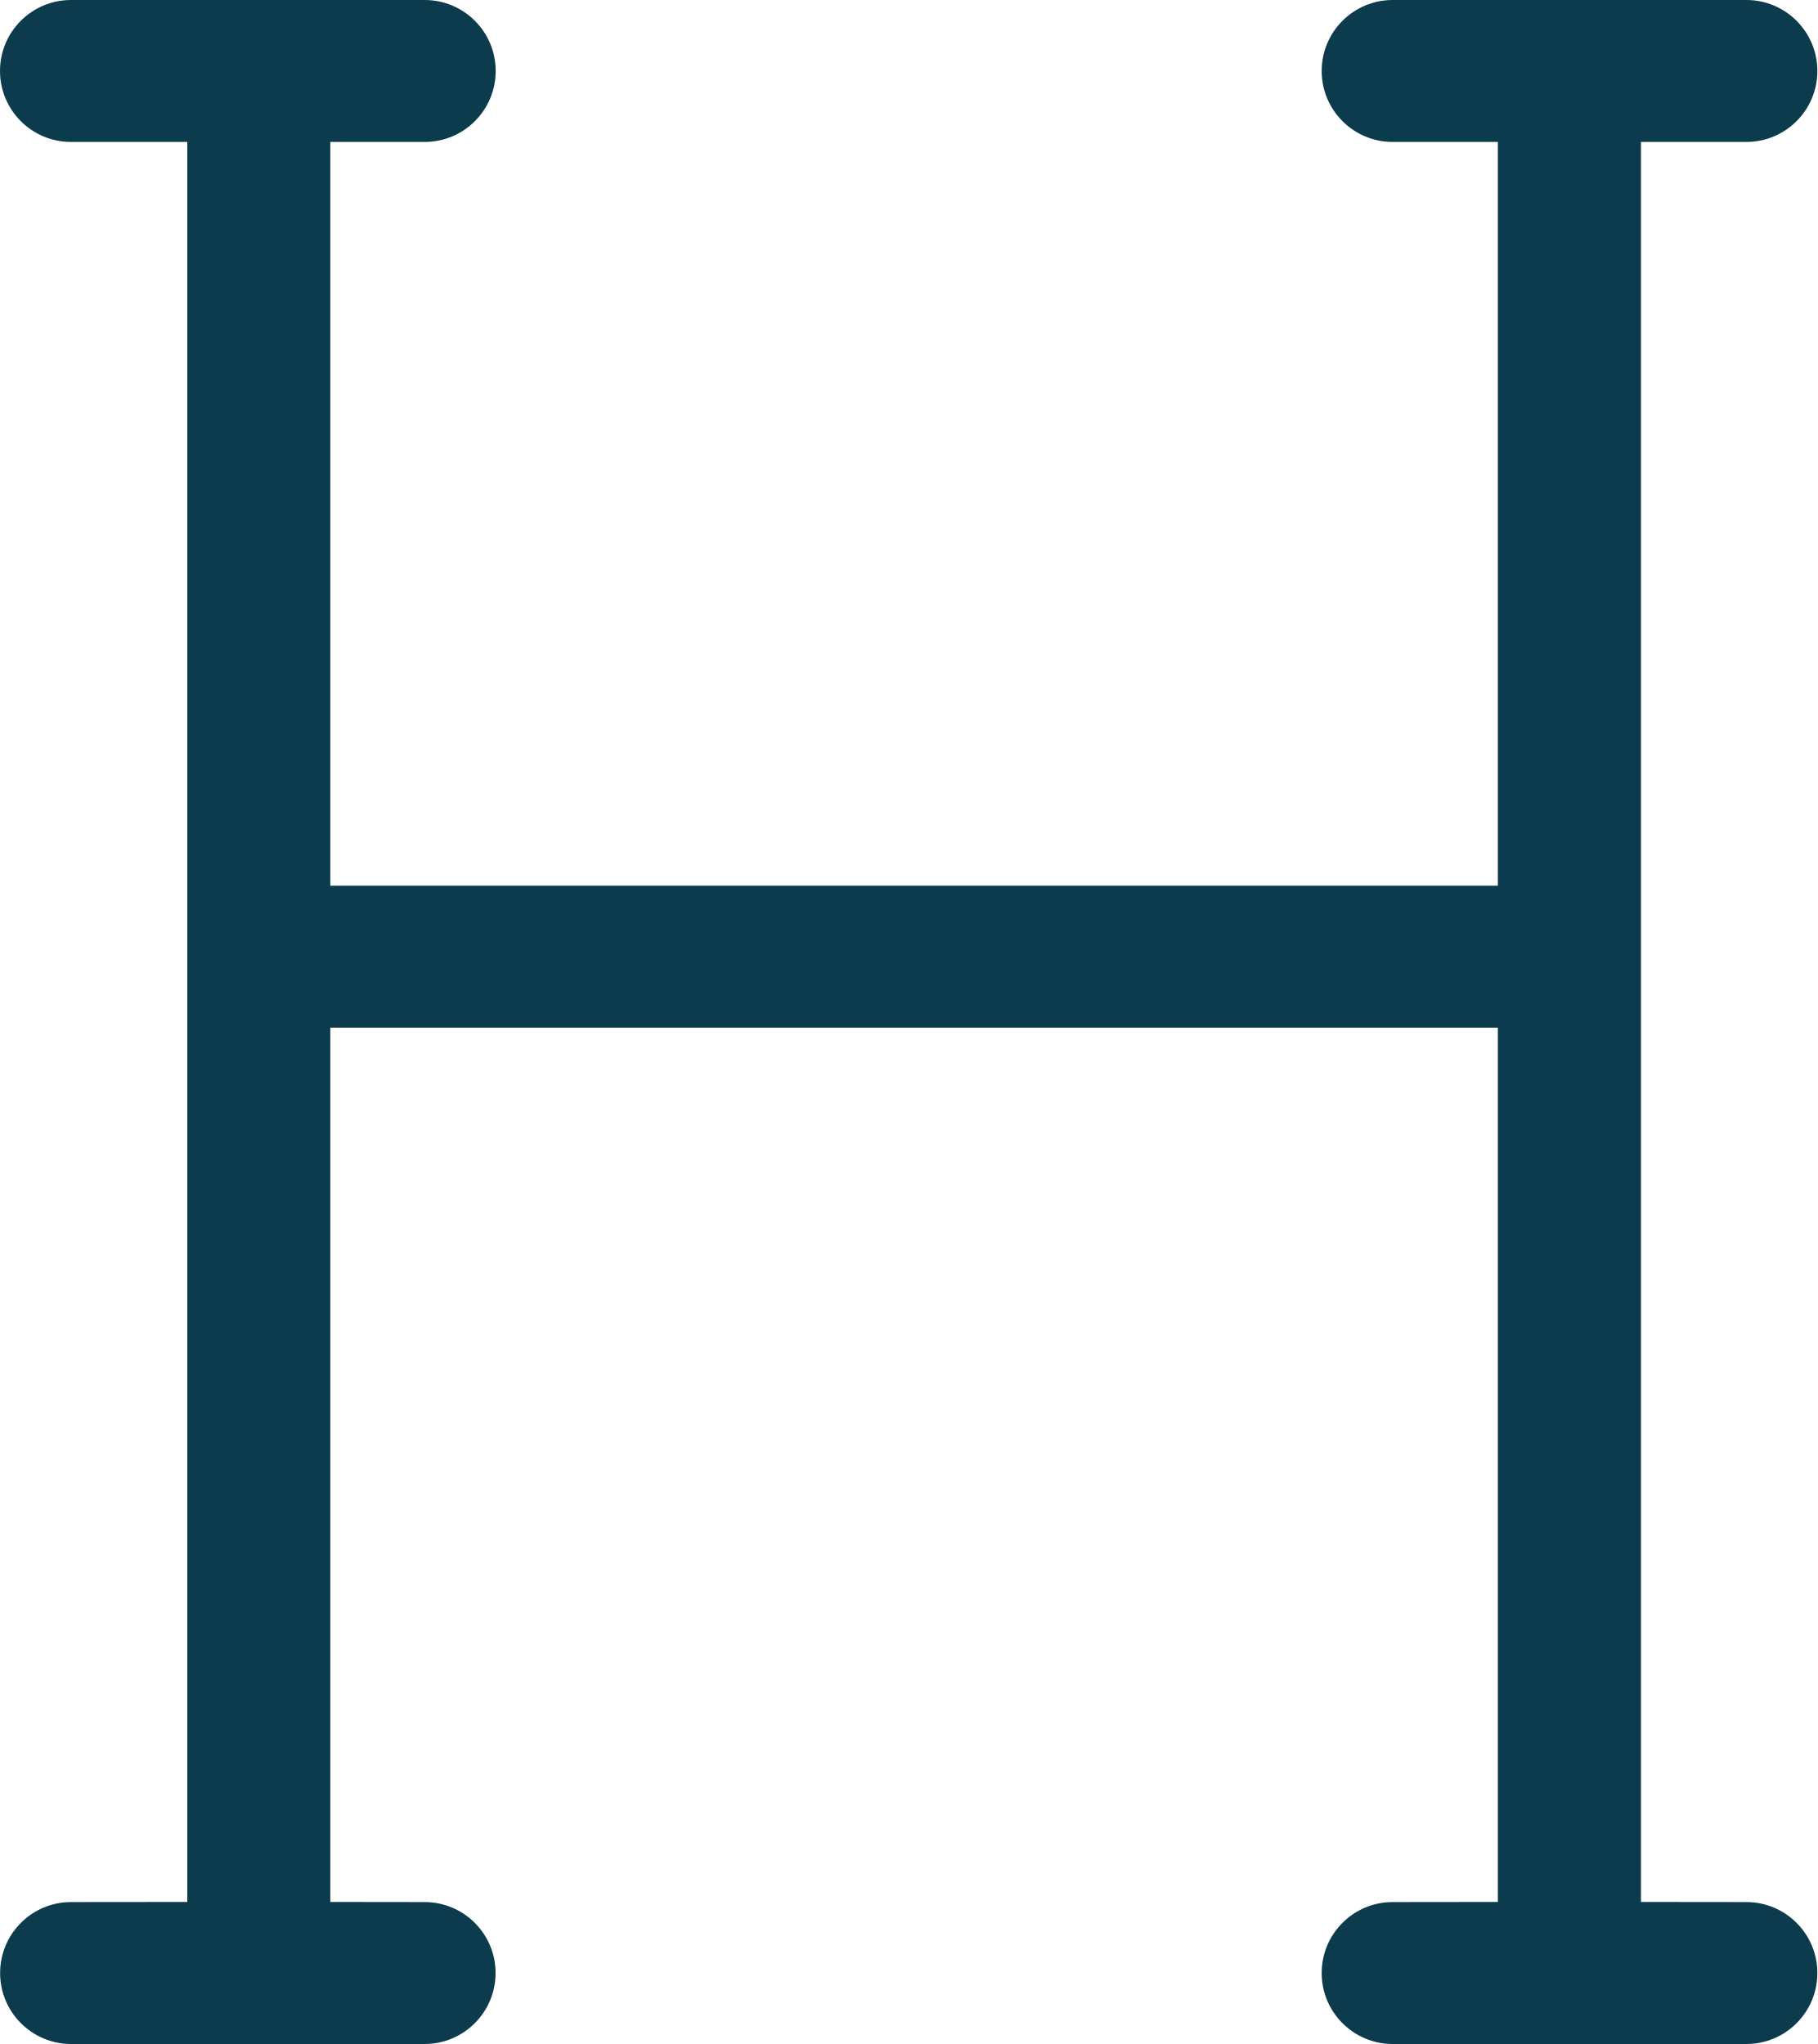
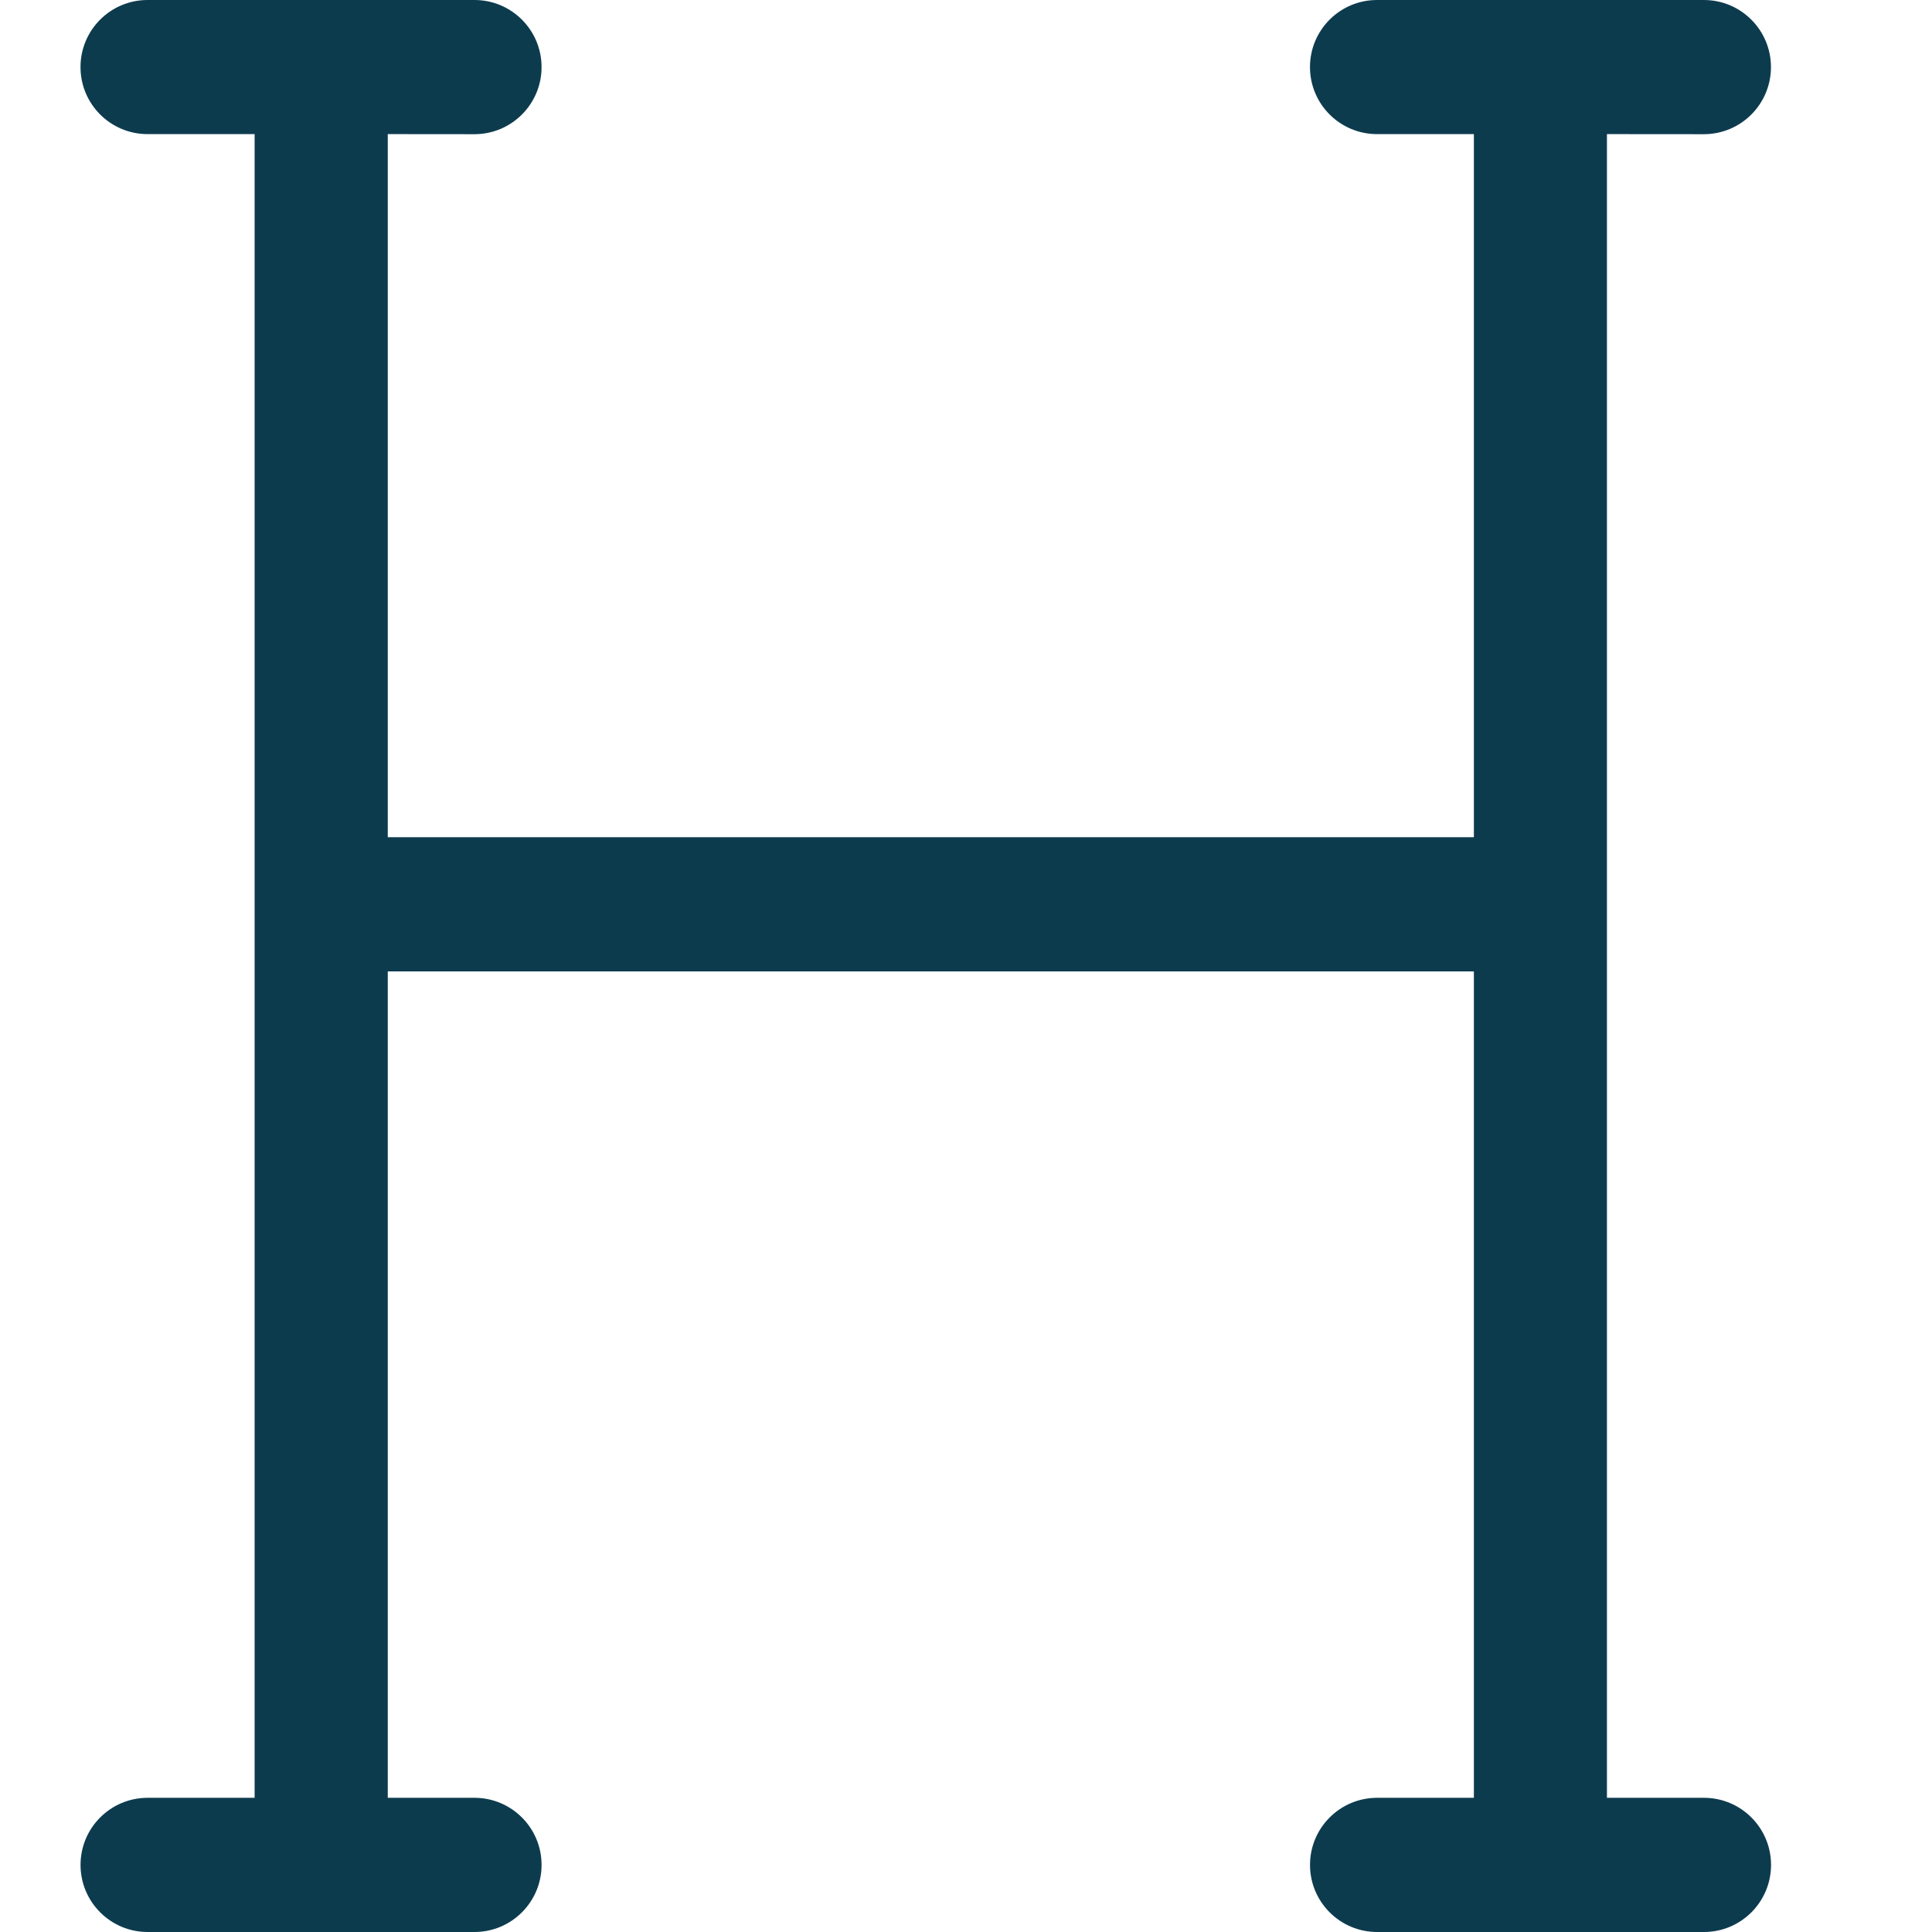
- <svg xmlns="http://www.w3.org/2000/svg" width="16" height="18" viewBox="0 0 16 18">
-   <path fill="#0D3B4E" fill-rule="evenodd" d="M3.739 0a.625.625 0 1 1 0 1.25h-.831V7.8h10.279V1.25h-.926a.625.625 0 1 1 0-1.25h3.114a.625.625 0 1 1 0 1.25h-.928v15.499l.928.001a.625.625 0 1 1 0 1.25h-3.114a.625.625 0 1 1 0-1.25l.926-.001V9.05H2.908v7.699l.83.001a.625.625 0 1 1 0 1.25H.626a.625.625 0 1 1 0-1.25l1.023-.001V1.25H.625a.625.625 0 1 1 0-1.25h3.114z" />
+ <svg xmlns="http://www.w3.org/2000/svg" width="24" height="24" viewBox="0 0 24 24">
+   <path fill="#0D3B4E" fill-rule="evenodd" d="M5.894 0a.833.833 0 0 1 0 1.667l-1.077-.001V10.4h13.492V1.666h-1.203a.833.833 0 0 1 0-1.666h4.06a.833.833 0 0 1 0 1.667l-1.204-.001v20.667h1.205a.833.833 0 0 1 0 1.667h-4.06a.833.833 0 0 1 0-1.667h1.202V12.067H4.817v10.266h1.077a.833.833 0 0 1 0 1.667h-4.06a.833.833 0 0 1 0-1.667h1.329V1.666h-1.33a.833.833 0 0 1 0-1.666h4.06z" />
</svg>
